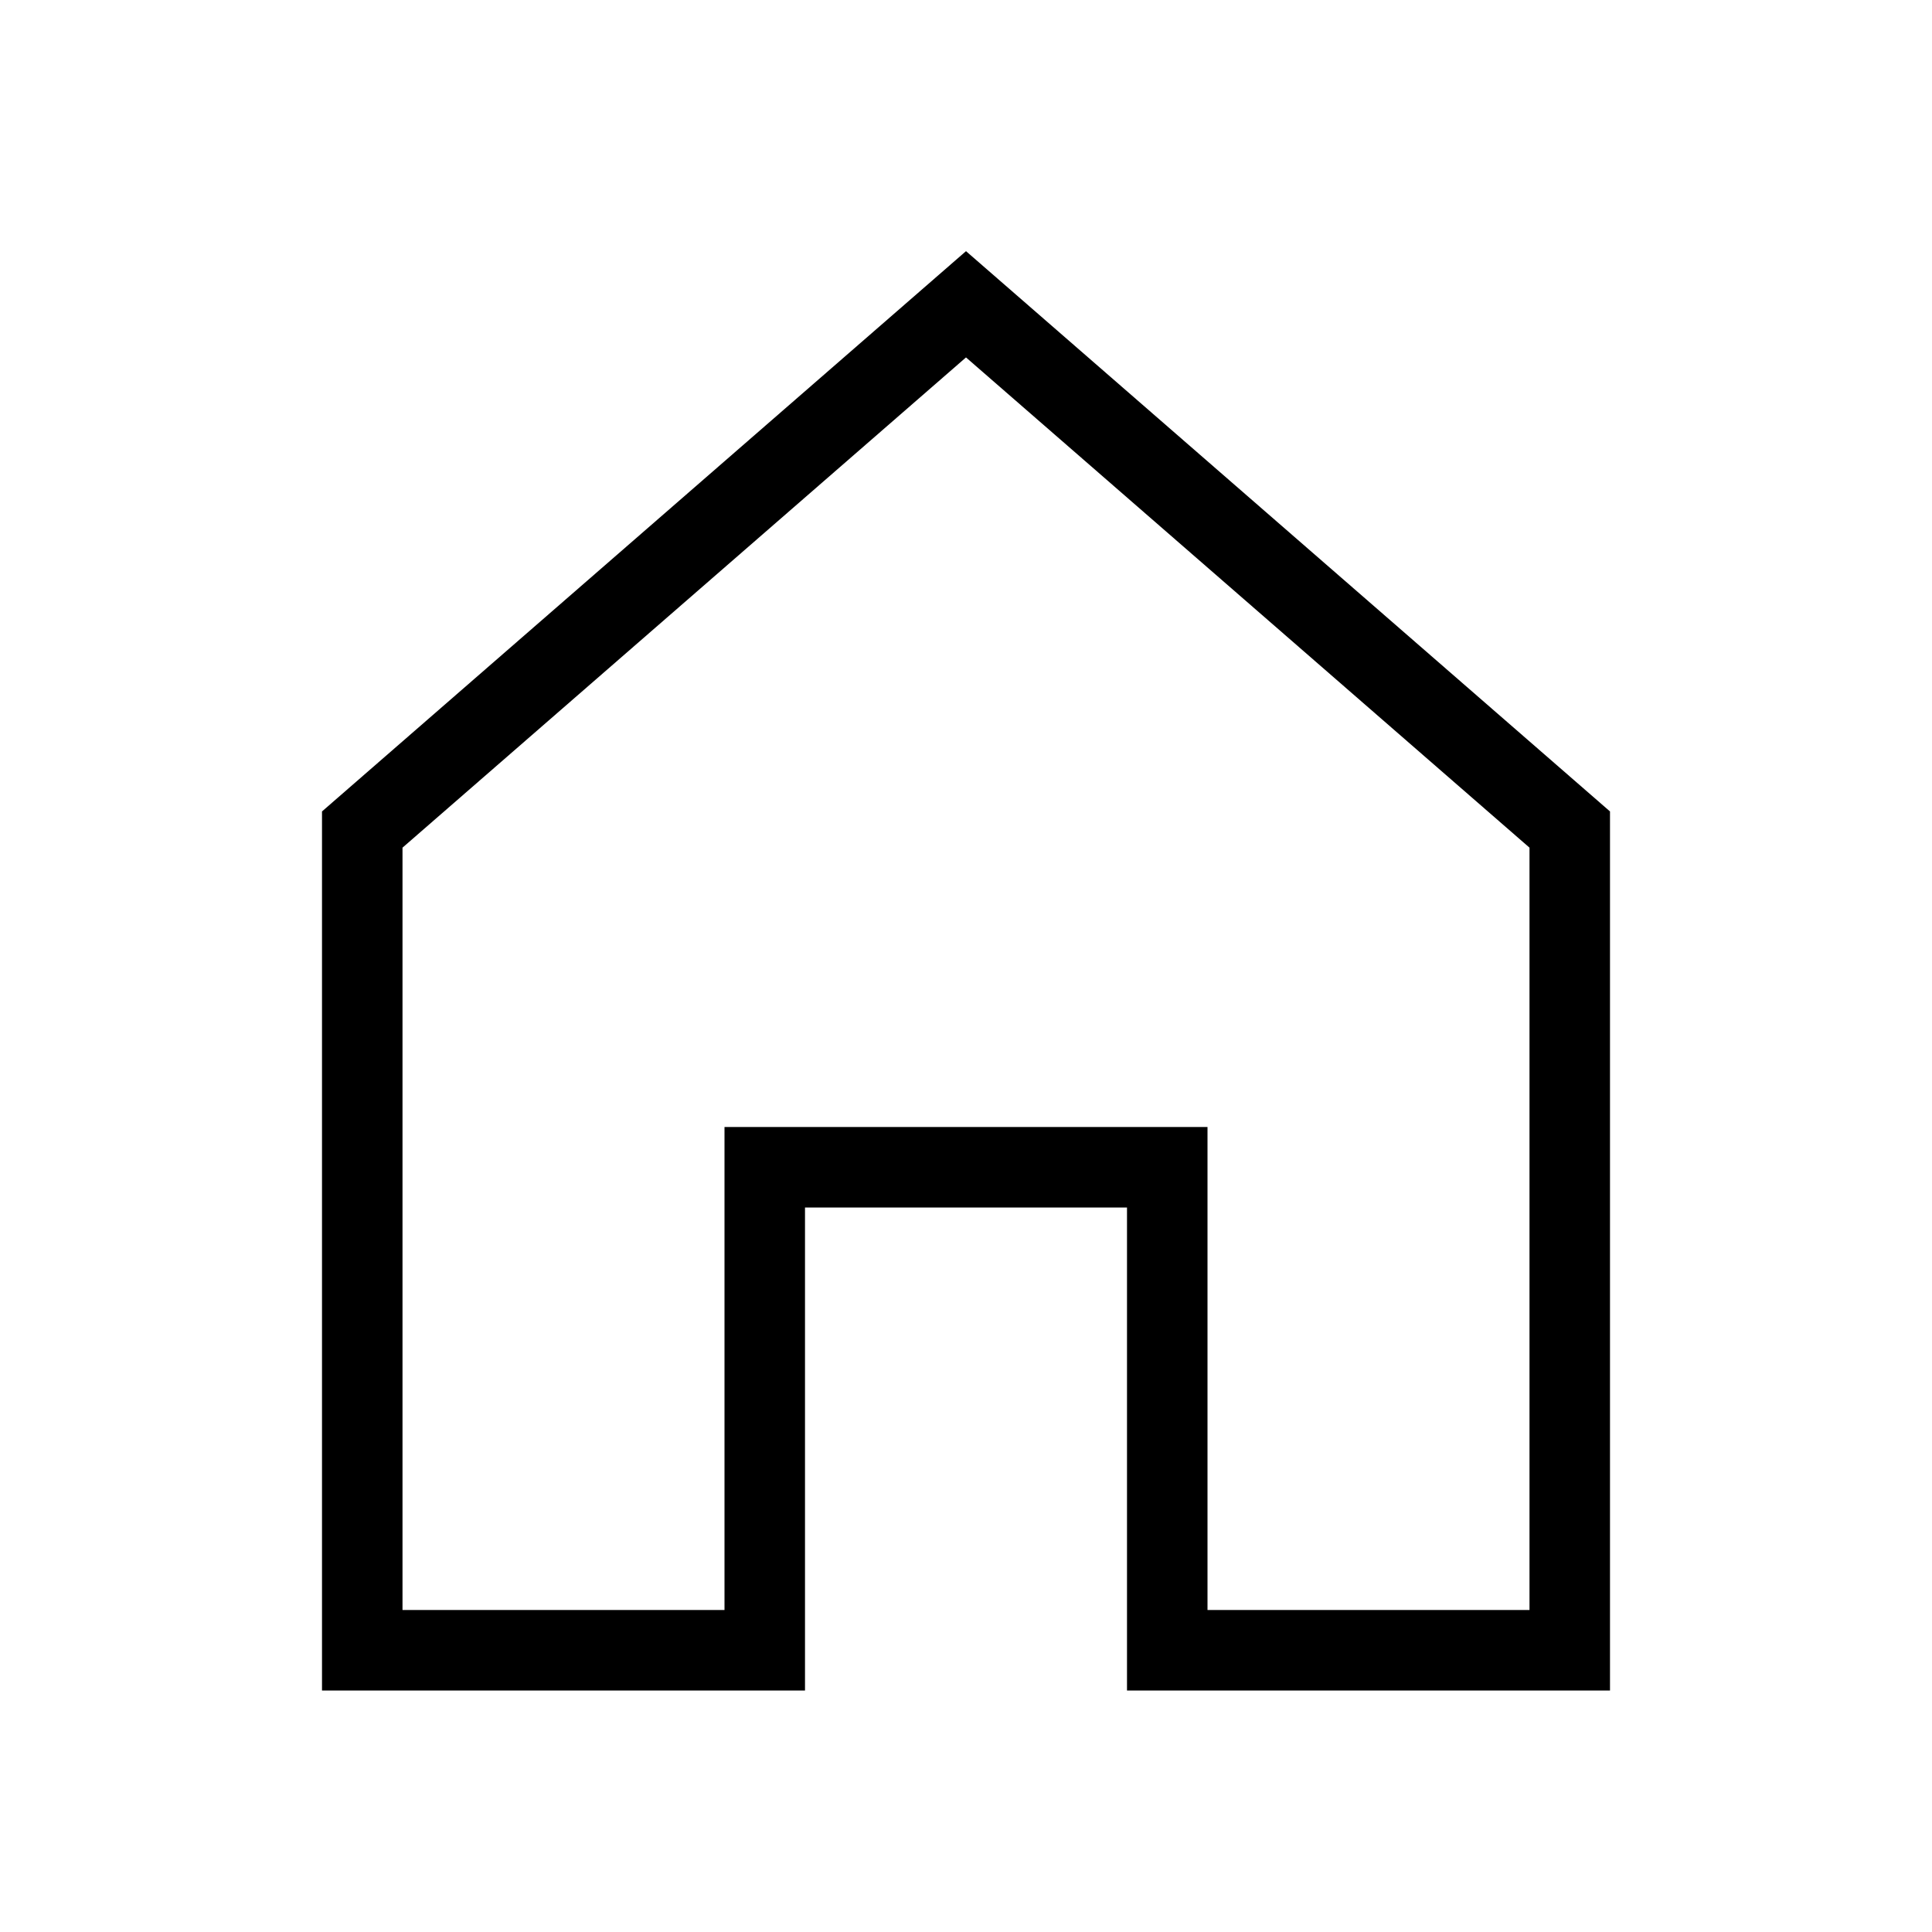
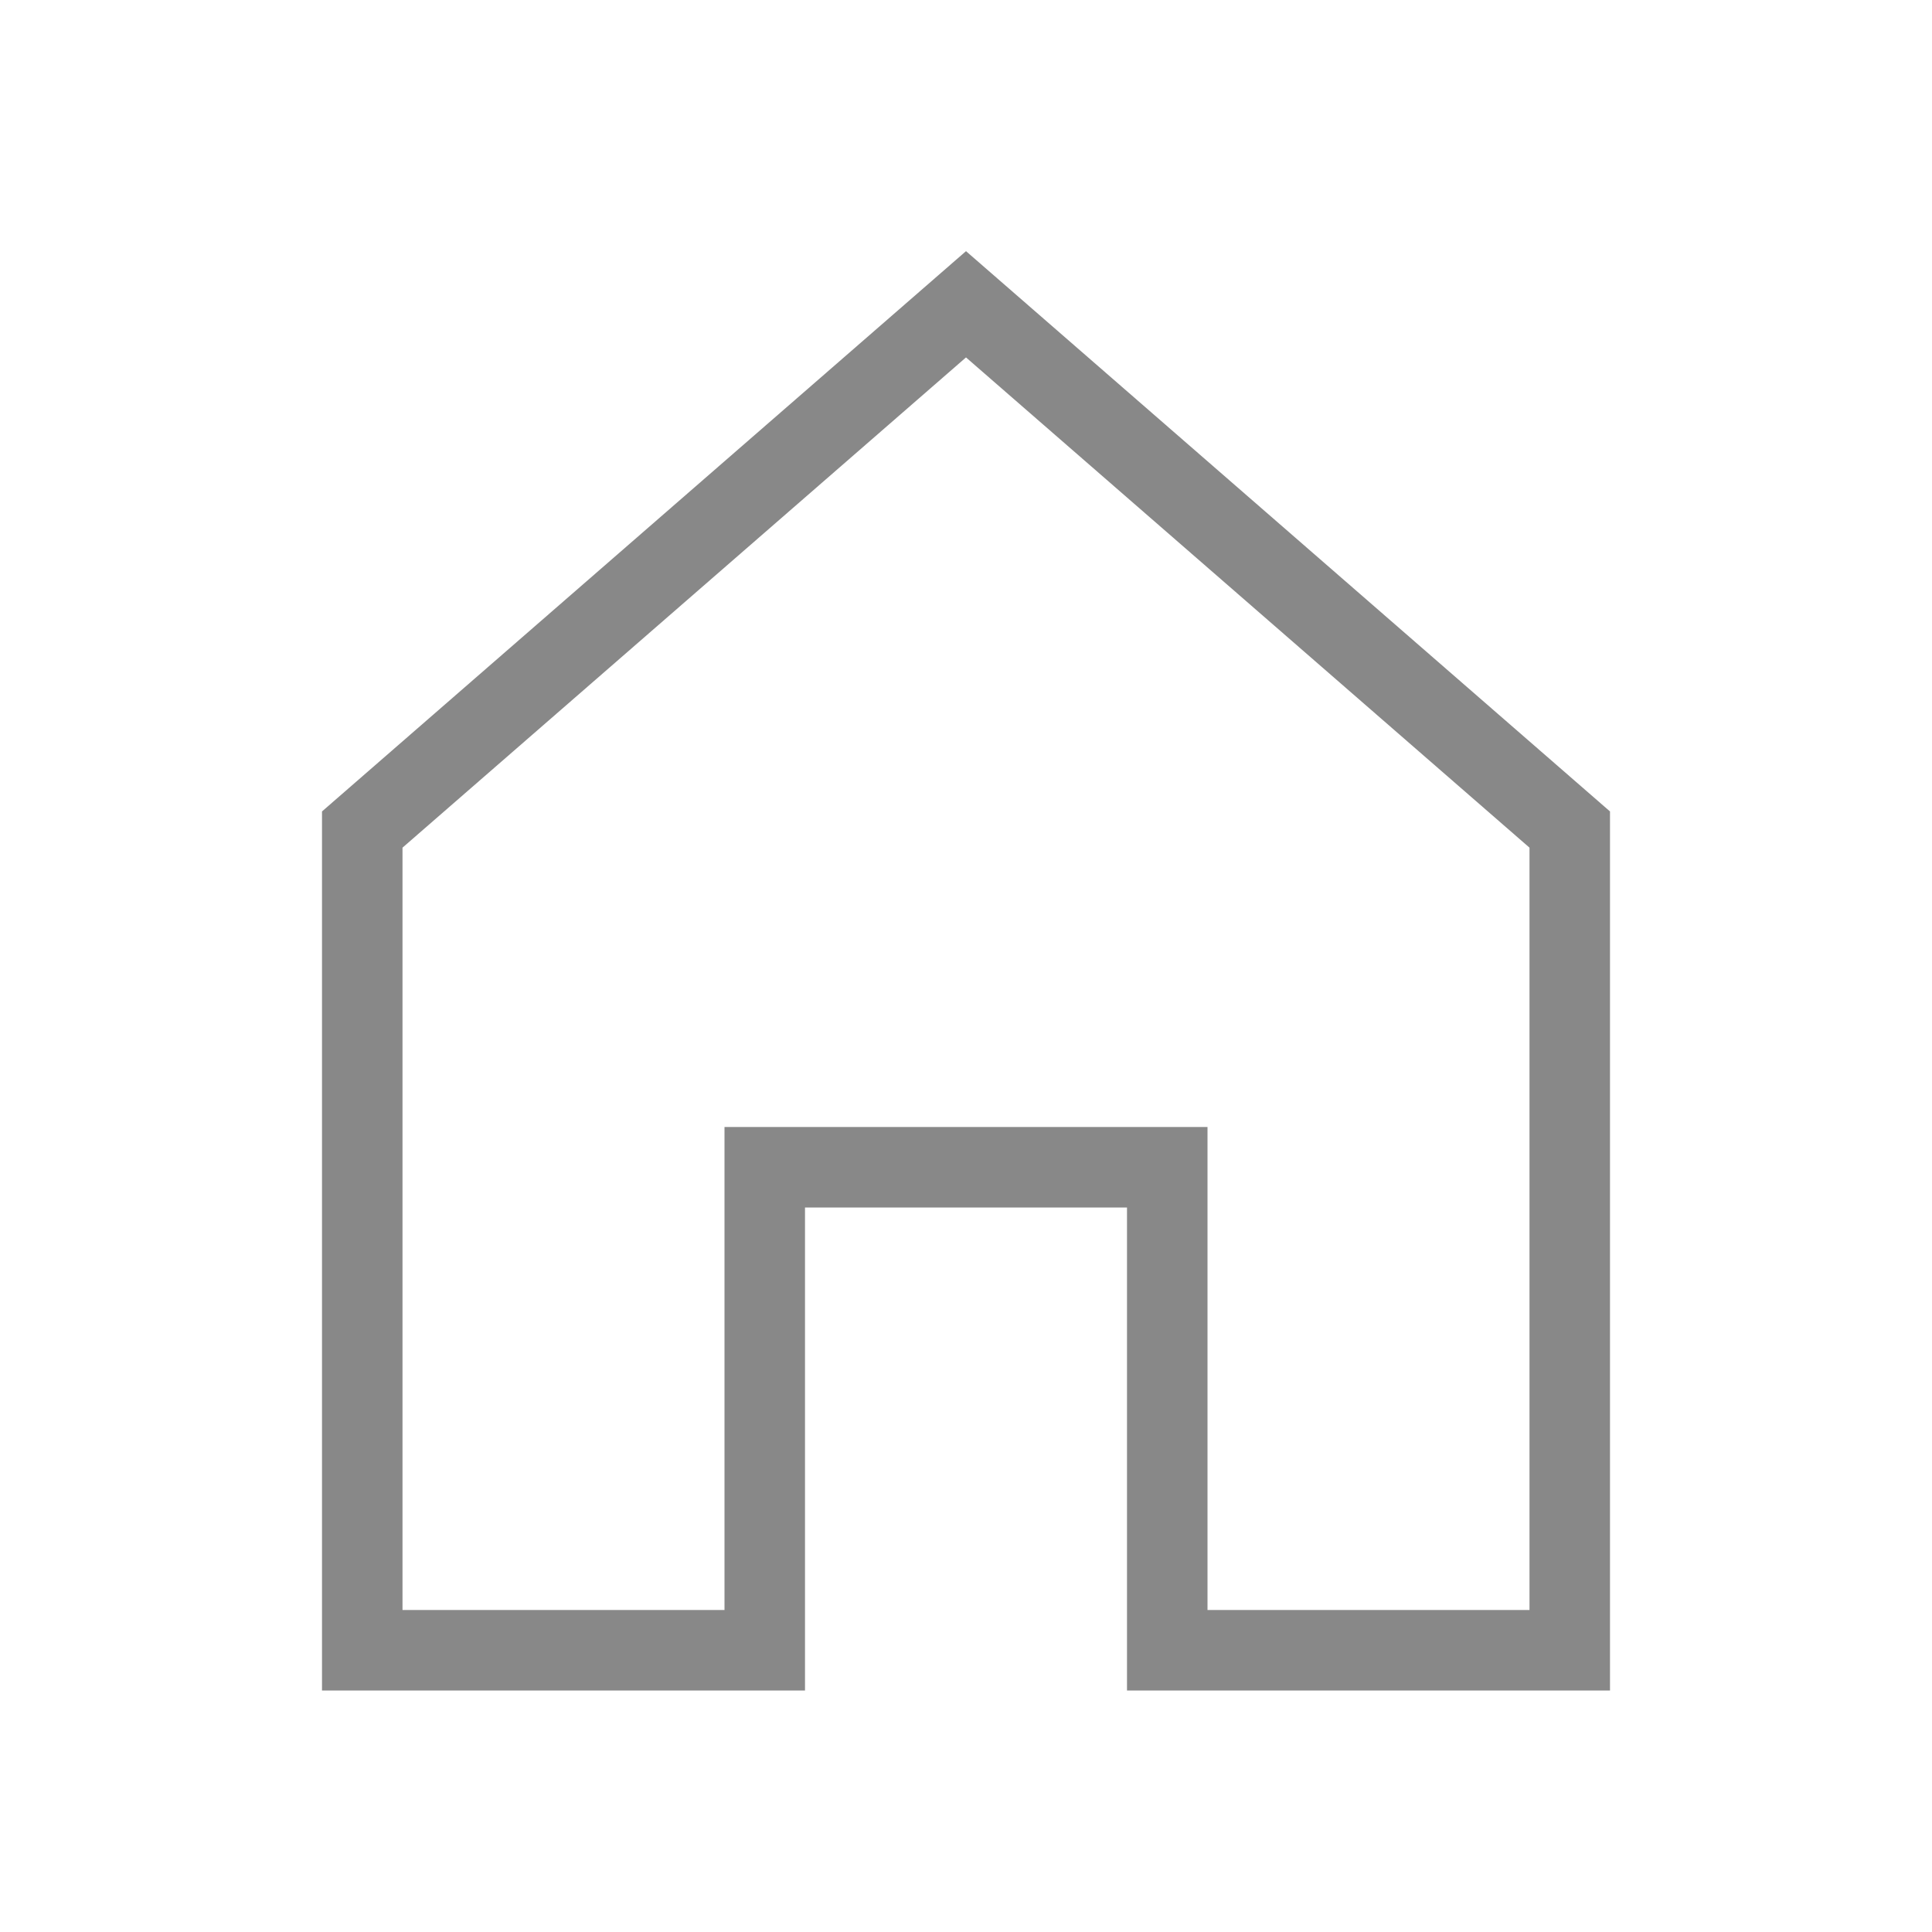
- <svg xmlns="http://www.w3.org/2000/svg" enable-background="new 0 0 24 24" height="24" viewBox="0 0 24 24" width="24" focusable="false" style="pointer-events: none; display: block; width: 100%; height: 100%;">
+ <svg xmlns="http://www.w3.org/2000/svg" height="24" viewBox="0 0 24 24" width="24" focusable="false" style="pointer-events: none; display: block; width: 100%; height: 100%;">
+   <style>
+         path {
+             fill: #888;
+         }
+         @media (prefers-color-scheme: dark) {
+             path { fill: '#aaa'; }
+         }
+     </style>
  <path d="m12 4.44 7 6.09V20h-4v-6H9v6H5v-9.47l7-6.09m0-1.32-8 6.96V21h6v-6h4v6h6V10.08l-8-6.96z" />
</svg>
